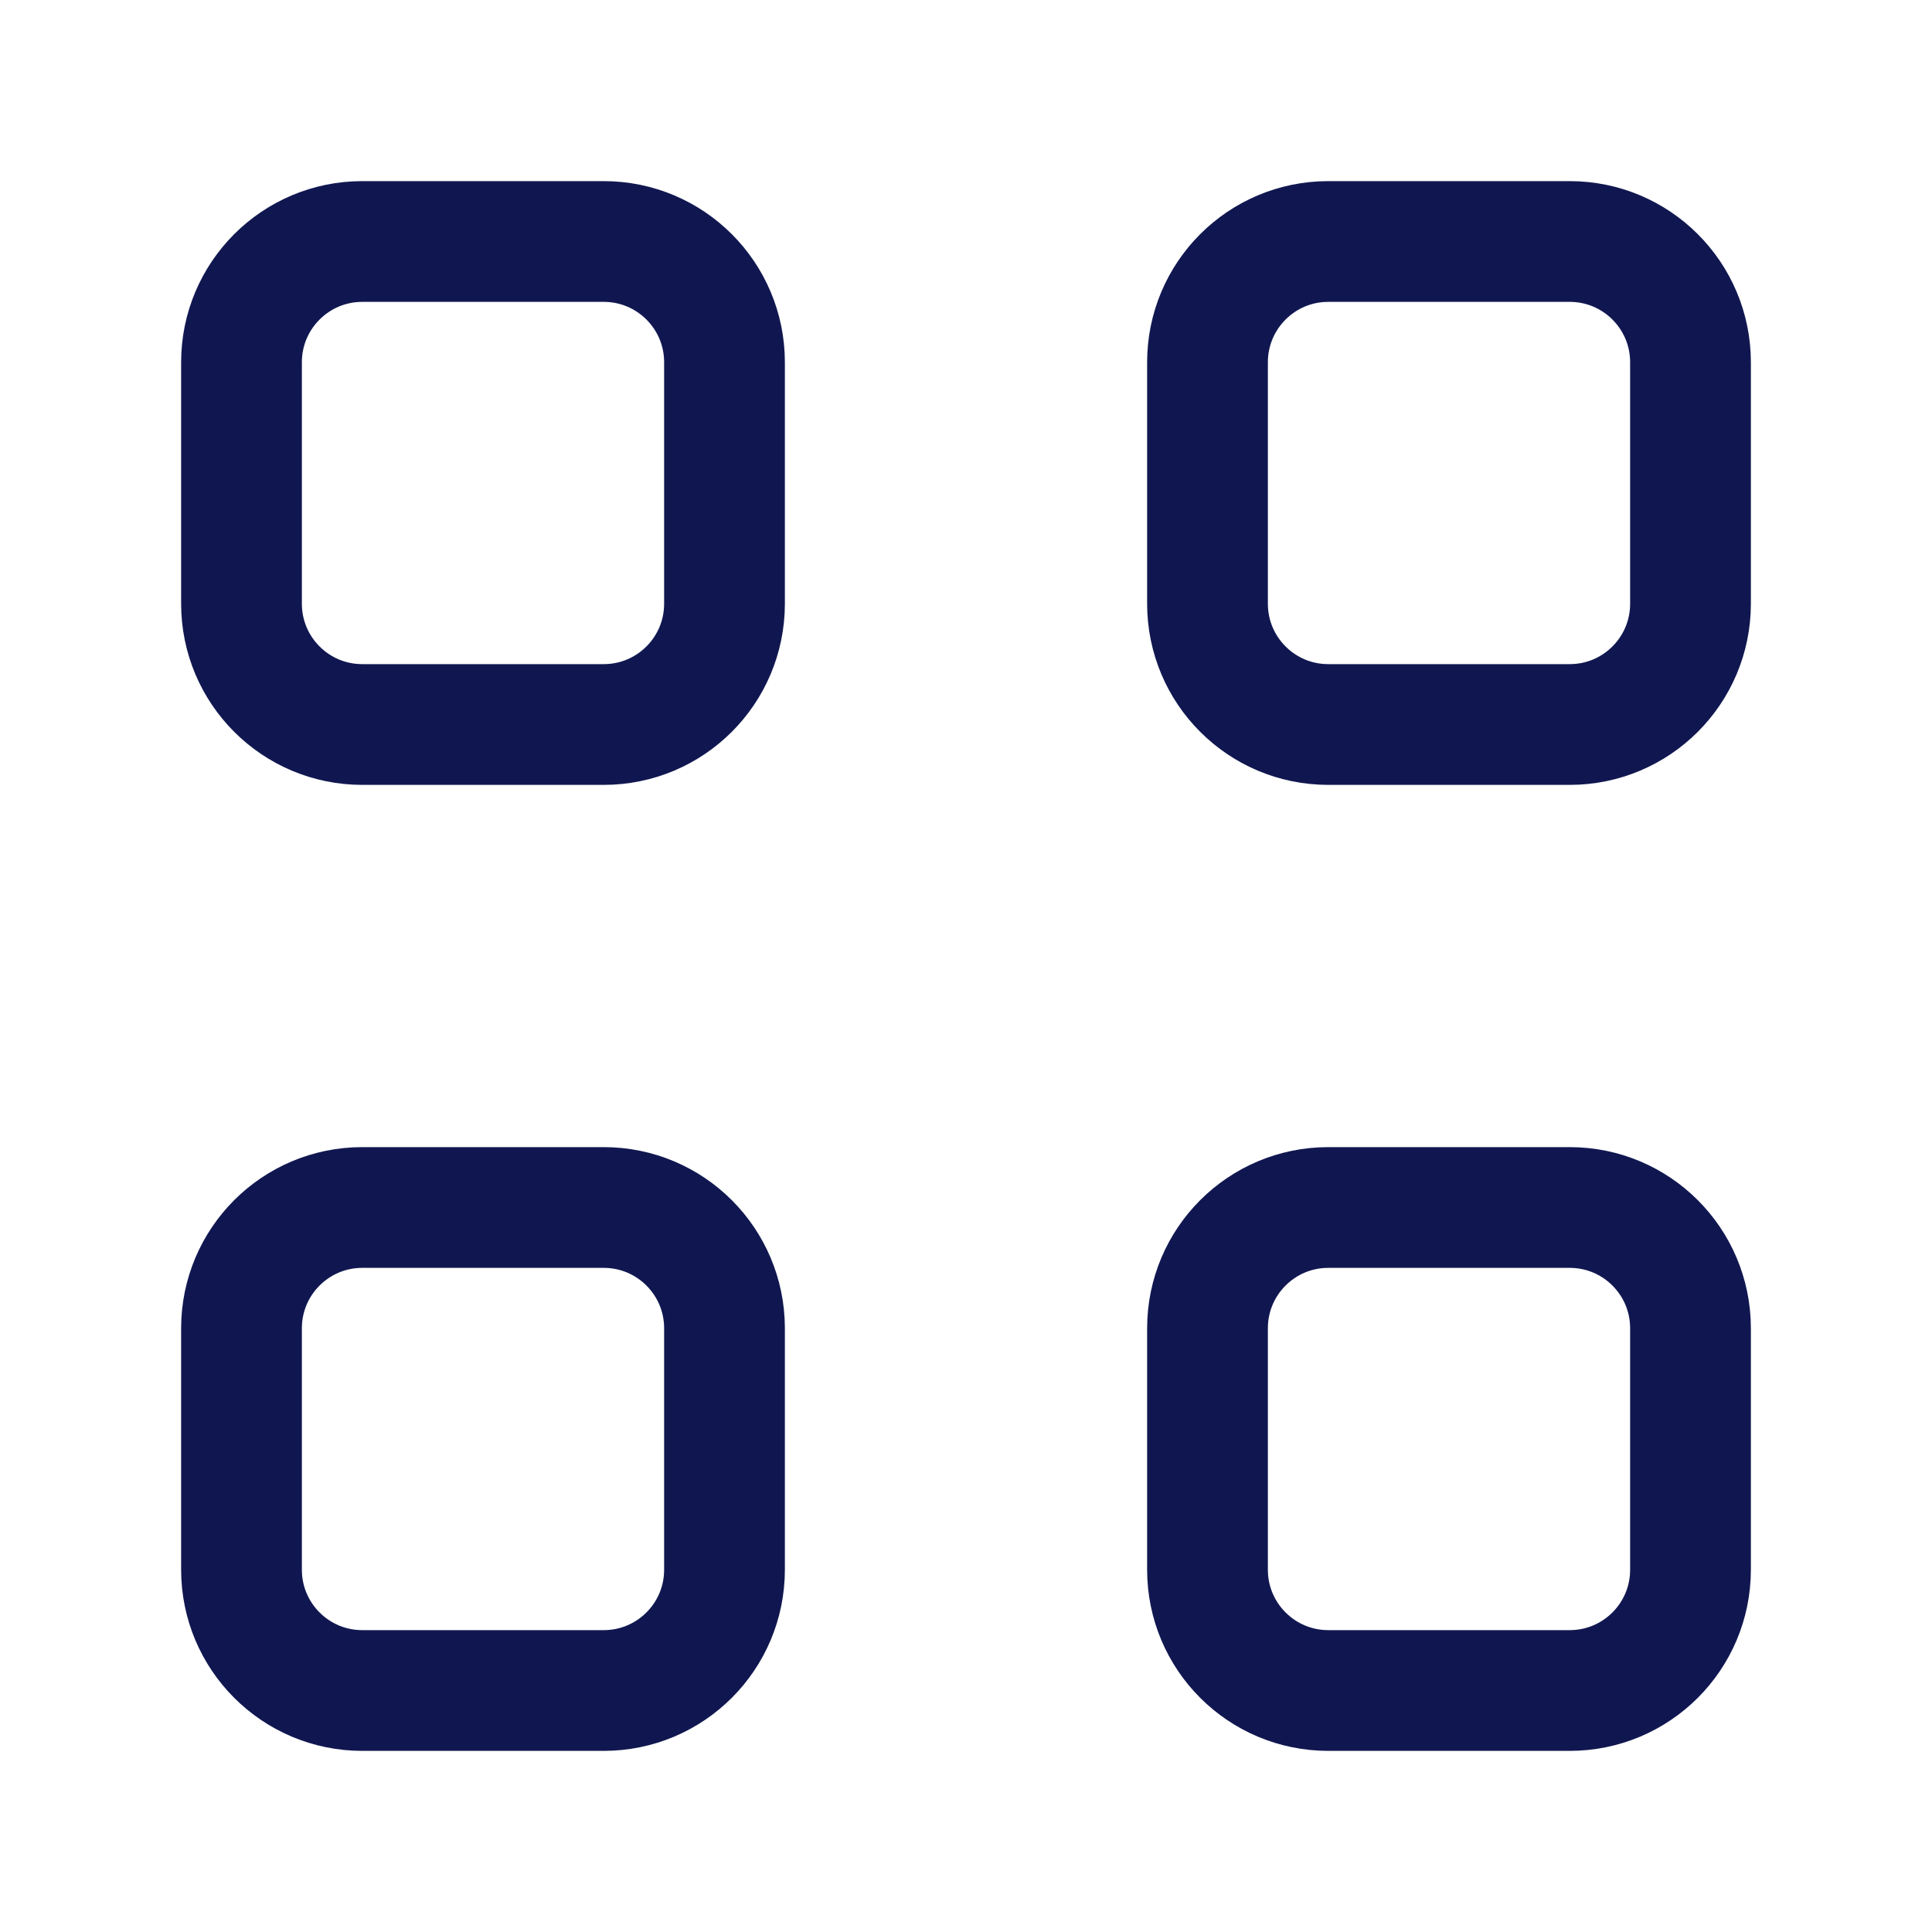
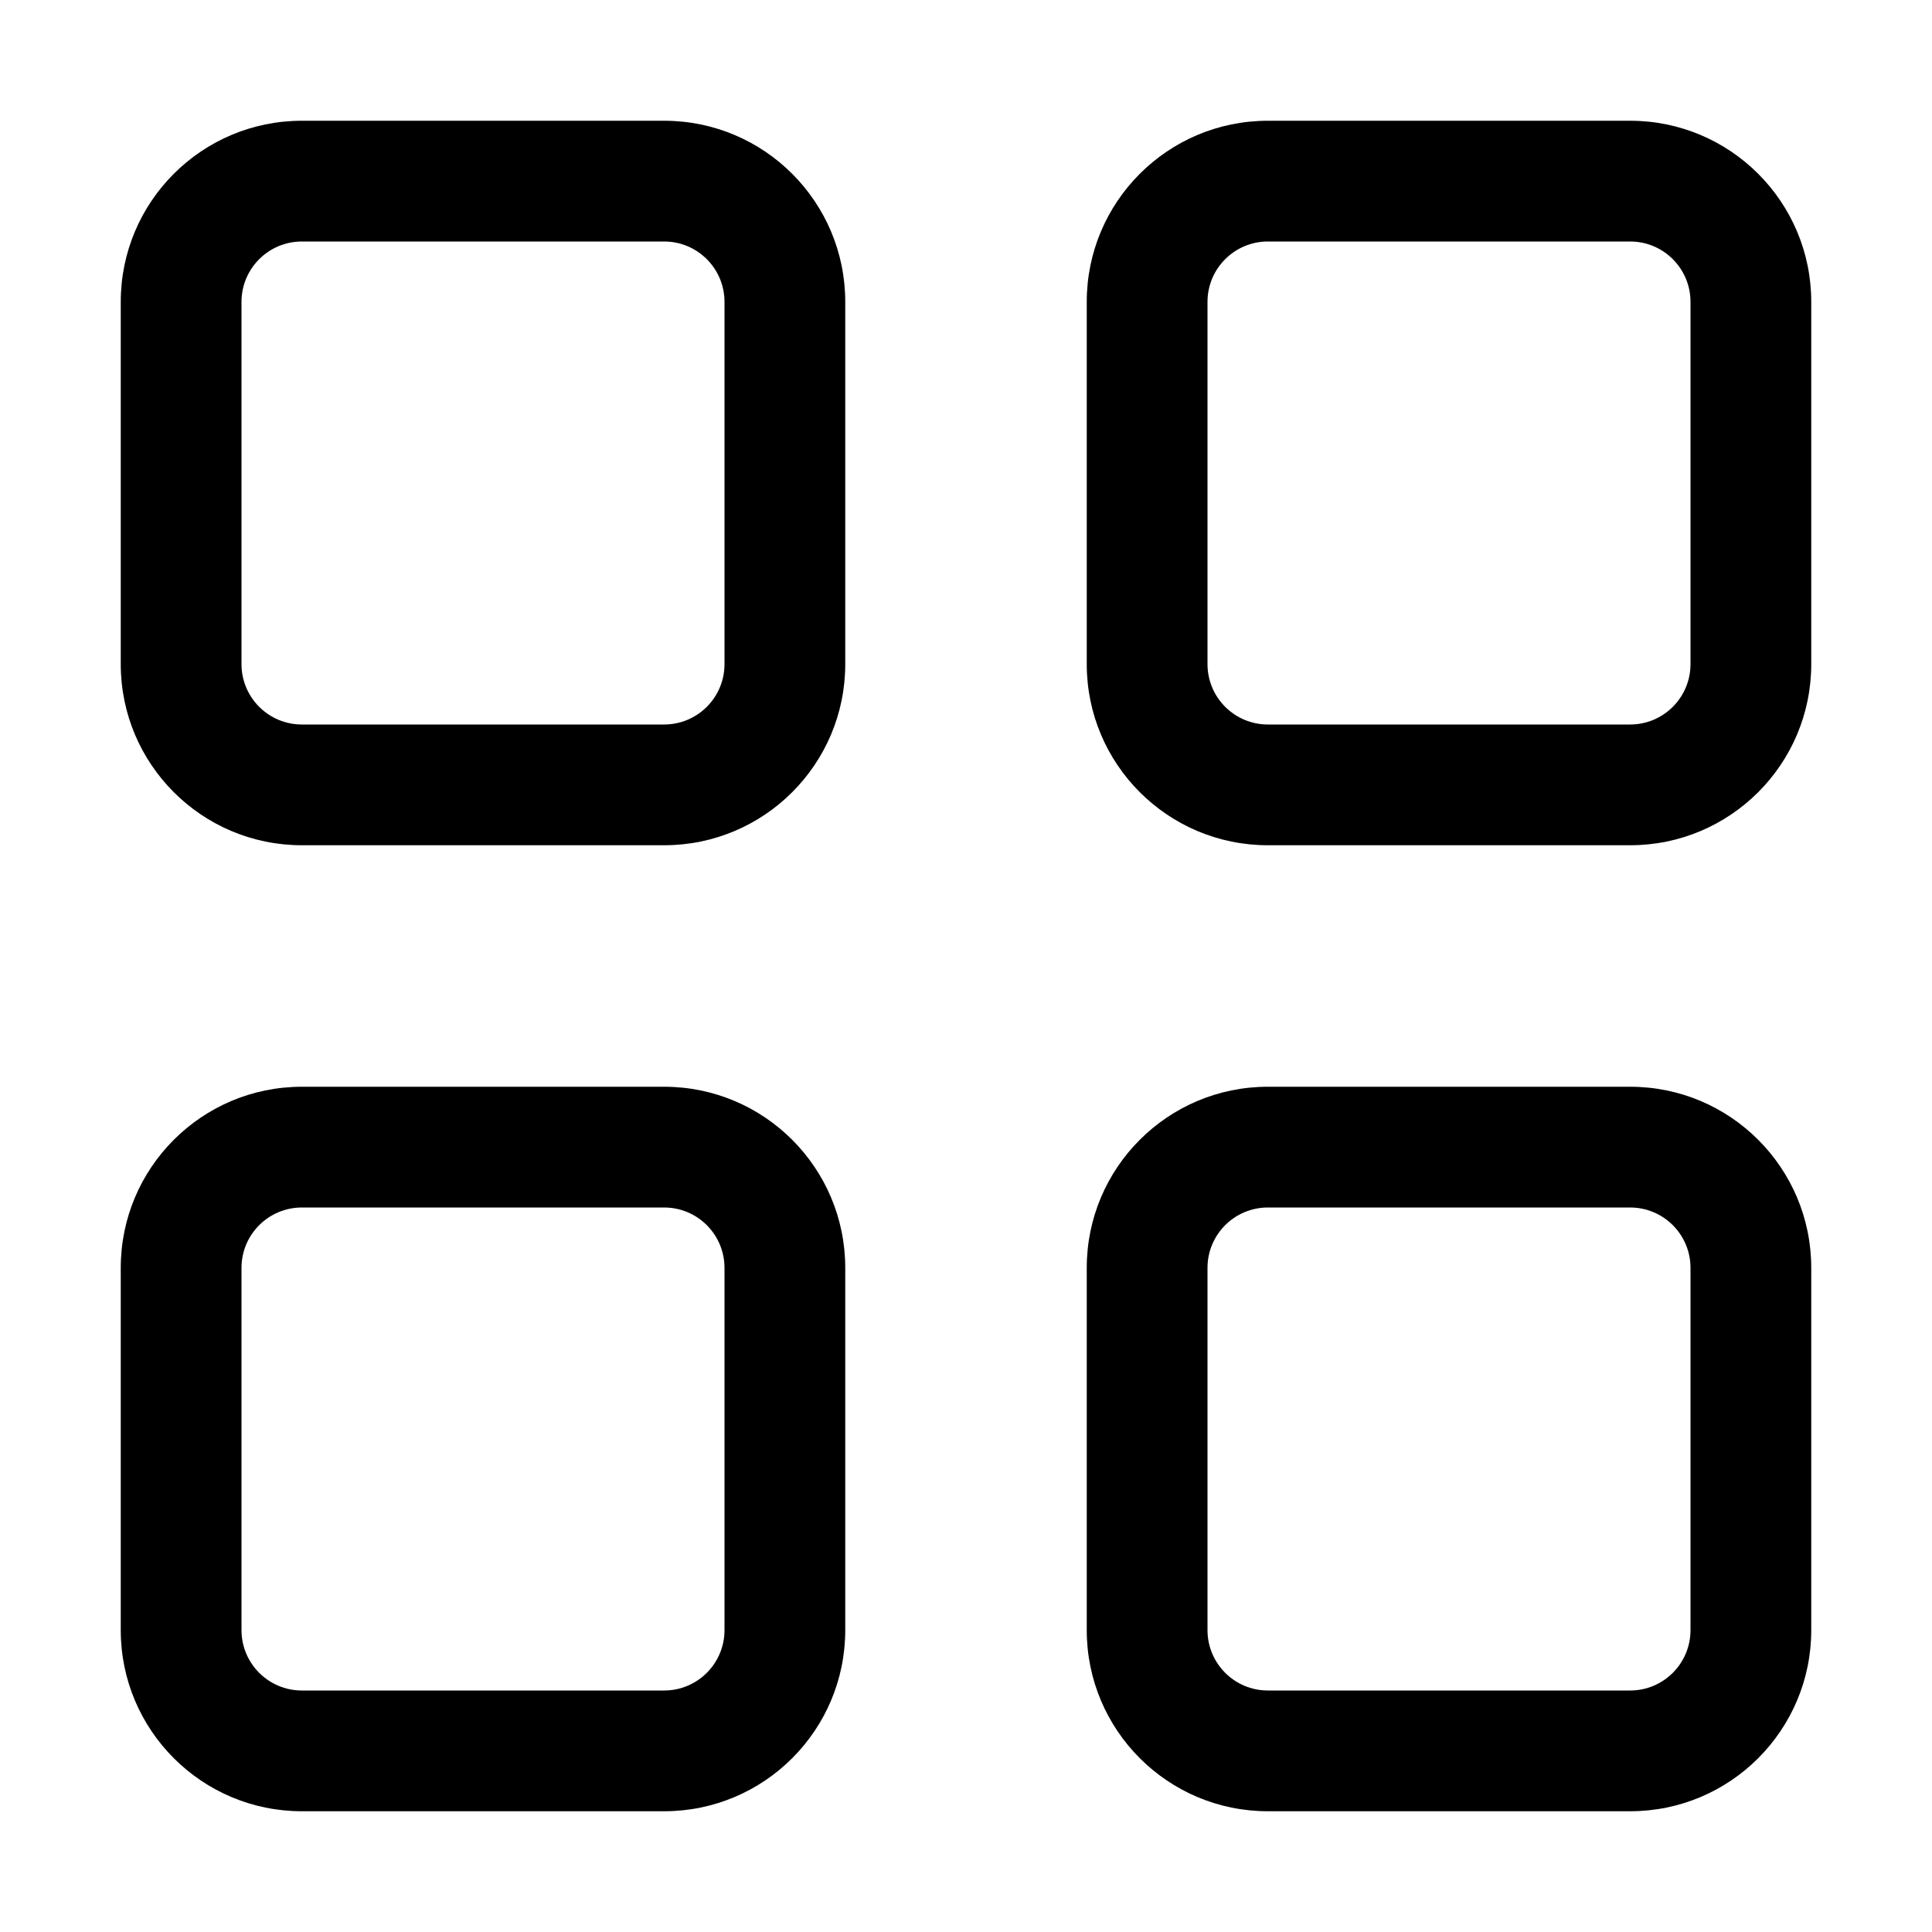
- <svg xmlns="http://www.w3.org/2000/svg" width="16" height="16" viewBox="0 0 16 16" fill="none">
-   <rect x="2" y="2" width="4" height="4" rx="1" stroke="#101750" />
-   <rect x="10" y="2" width="4" height="4" rx="1" stroke="#101750" />
-   <rect x="2" y="10" width="4" height="4" rx="1" stroke="#101750" />
-   <rect x="10" y="10" width="4" height="4" rx="1" stroke="#101750" />
+ <svg xmlns="http://www.w3.org/2000/svg" width="16px" height="16px" viewBox="0 0 16 16" fill="currentColor" class="bi bi-grid">
+   <path d="M1 2.5A1.5 1.5 0 0 1 2.5 1h3A1.5 1.5 0 0 1 7 2.5v3A1.5 1.5 0 0 1 5.5 7h-3A1.5 1.5 0 0 1 1 5.5v-3zM2.5 2a.5.5 0 0 0-.5.5v3a.5.5 0 0 0 .5.5h3a.5.5 0 0 0 .5-.5v-3a.5.5 0 0 0-.5-.5h-3zm6.5.5A1.5 1.5 0 0 1 10.5 1h3A1.5 1.5 0 0 1 15 2.5v3A1.5 1.5 0 0 1 13.5 7h-3A1.5 1.5 0 0 1 9 5.5v-3zm1.5-.5a.5.5 0 0 0-.5.5v3a.5.5 0 0 0 .5.5h3a.5.5 0 0 0 .5-.5v-3a.5.5 0 0 0-.5-.5h-3zM1 10.5A1.5 1.5 0 0 1 2.5 9h3A1.5 1.5 0 0 1 7 10.5v3A1.5 1.5 0 0 1 5.5 15h-3A1.5 1.5 0 0 1 1 13.5v-3zm1.5-.5a.5.5 0 0 0-.5.5v3a.5.5 0 0 0 .5.5h3a.5.5 0 0 0 .5-.5v-3a.5.5 0 0 0-.5-.5h-3zm6.5.5A1.5 1.5 0 0 1 10.5 9h3a1.5 1.5 0 0 1 1.5 1.5v3a1.5 1.5 0 0 1-1.5 1.5h-3A1.5 1.5 0 0 1 9 13.5v-3zm1.5-.5a.5.5 0 0 0-.5.5v3a.5.5 0 0 0 .5.5h3a.5.5 0 0 0 .5-.5v-3a.5.5 0 0 0-.5-.5h-3z" />
</svg>
